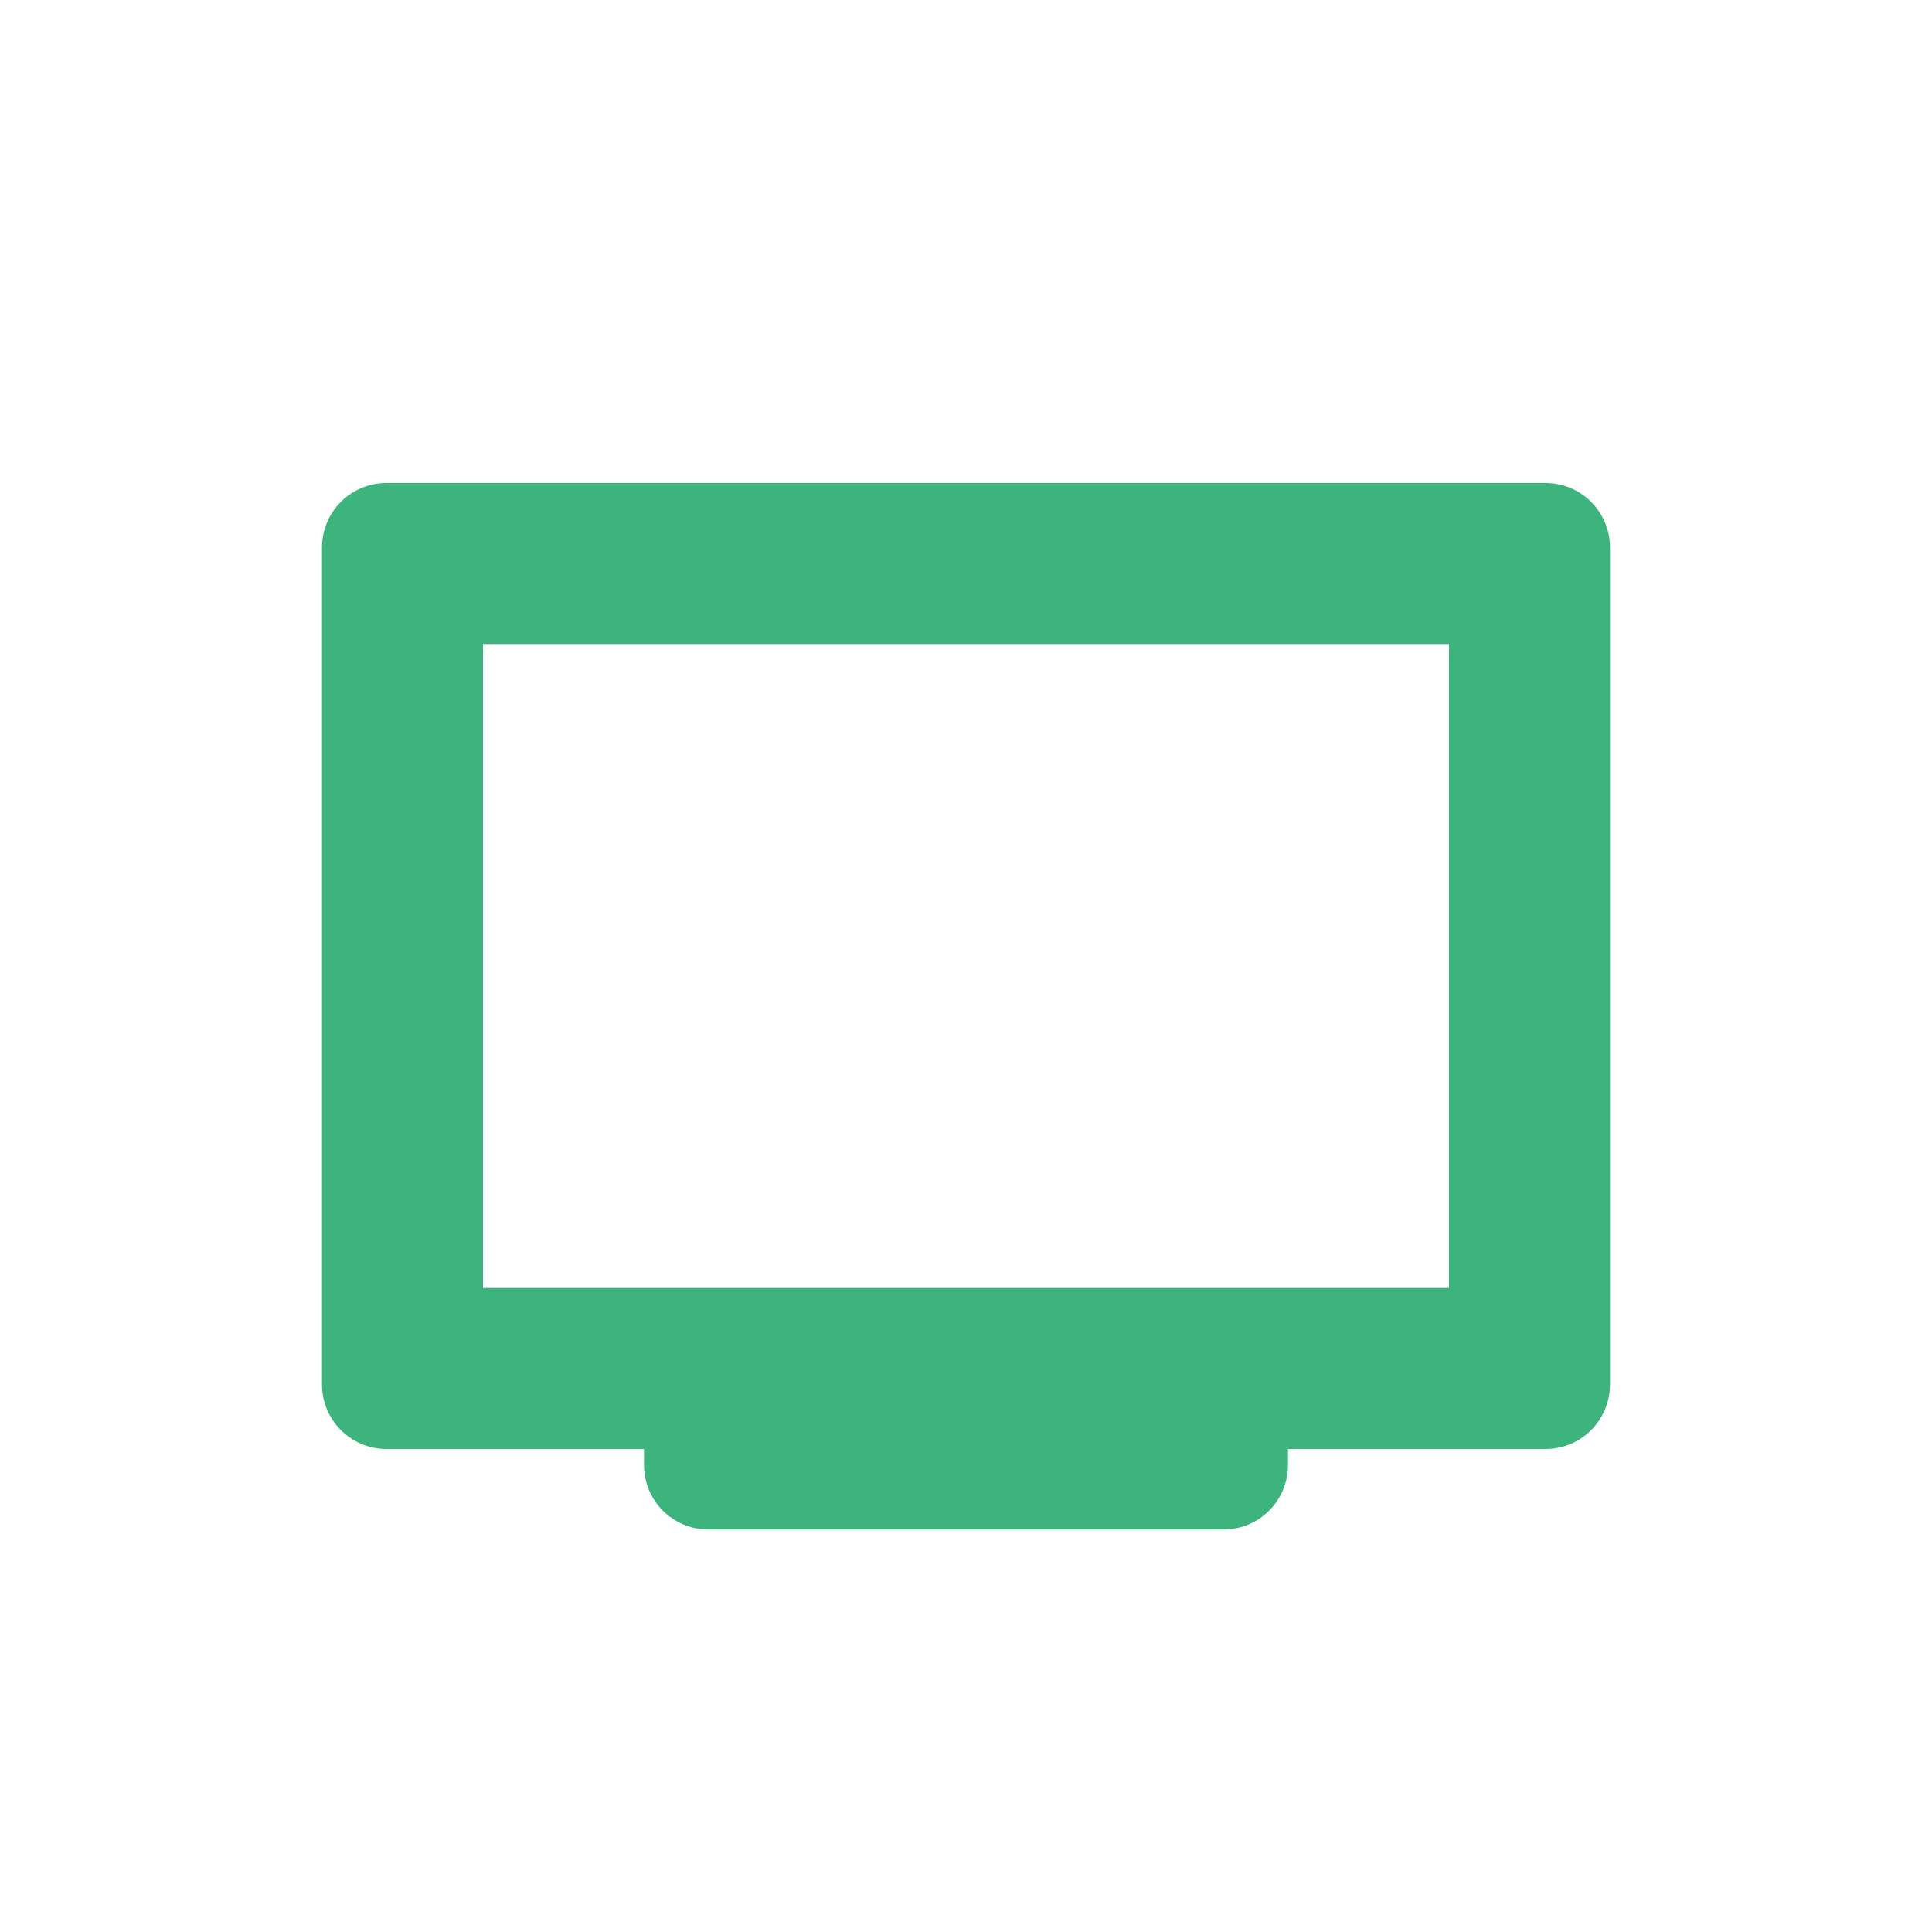
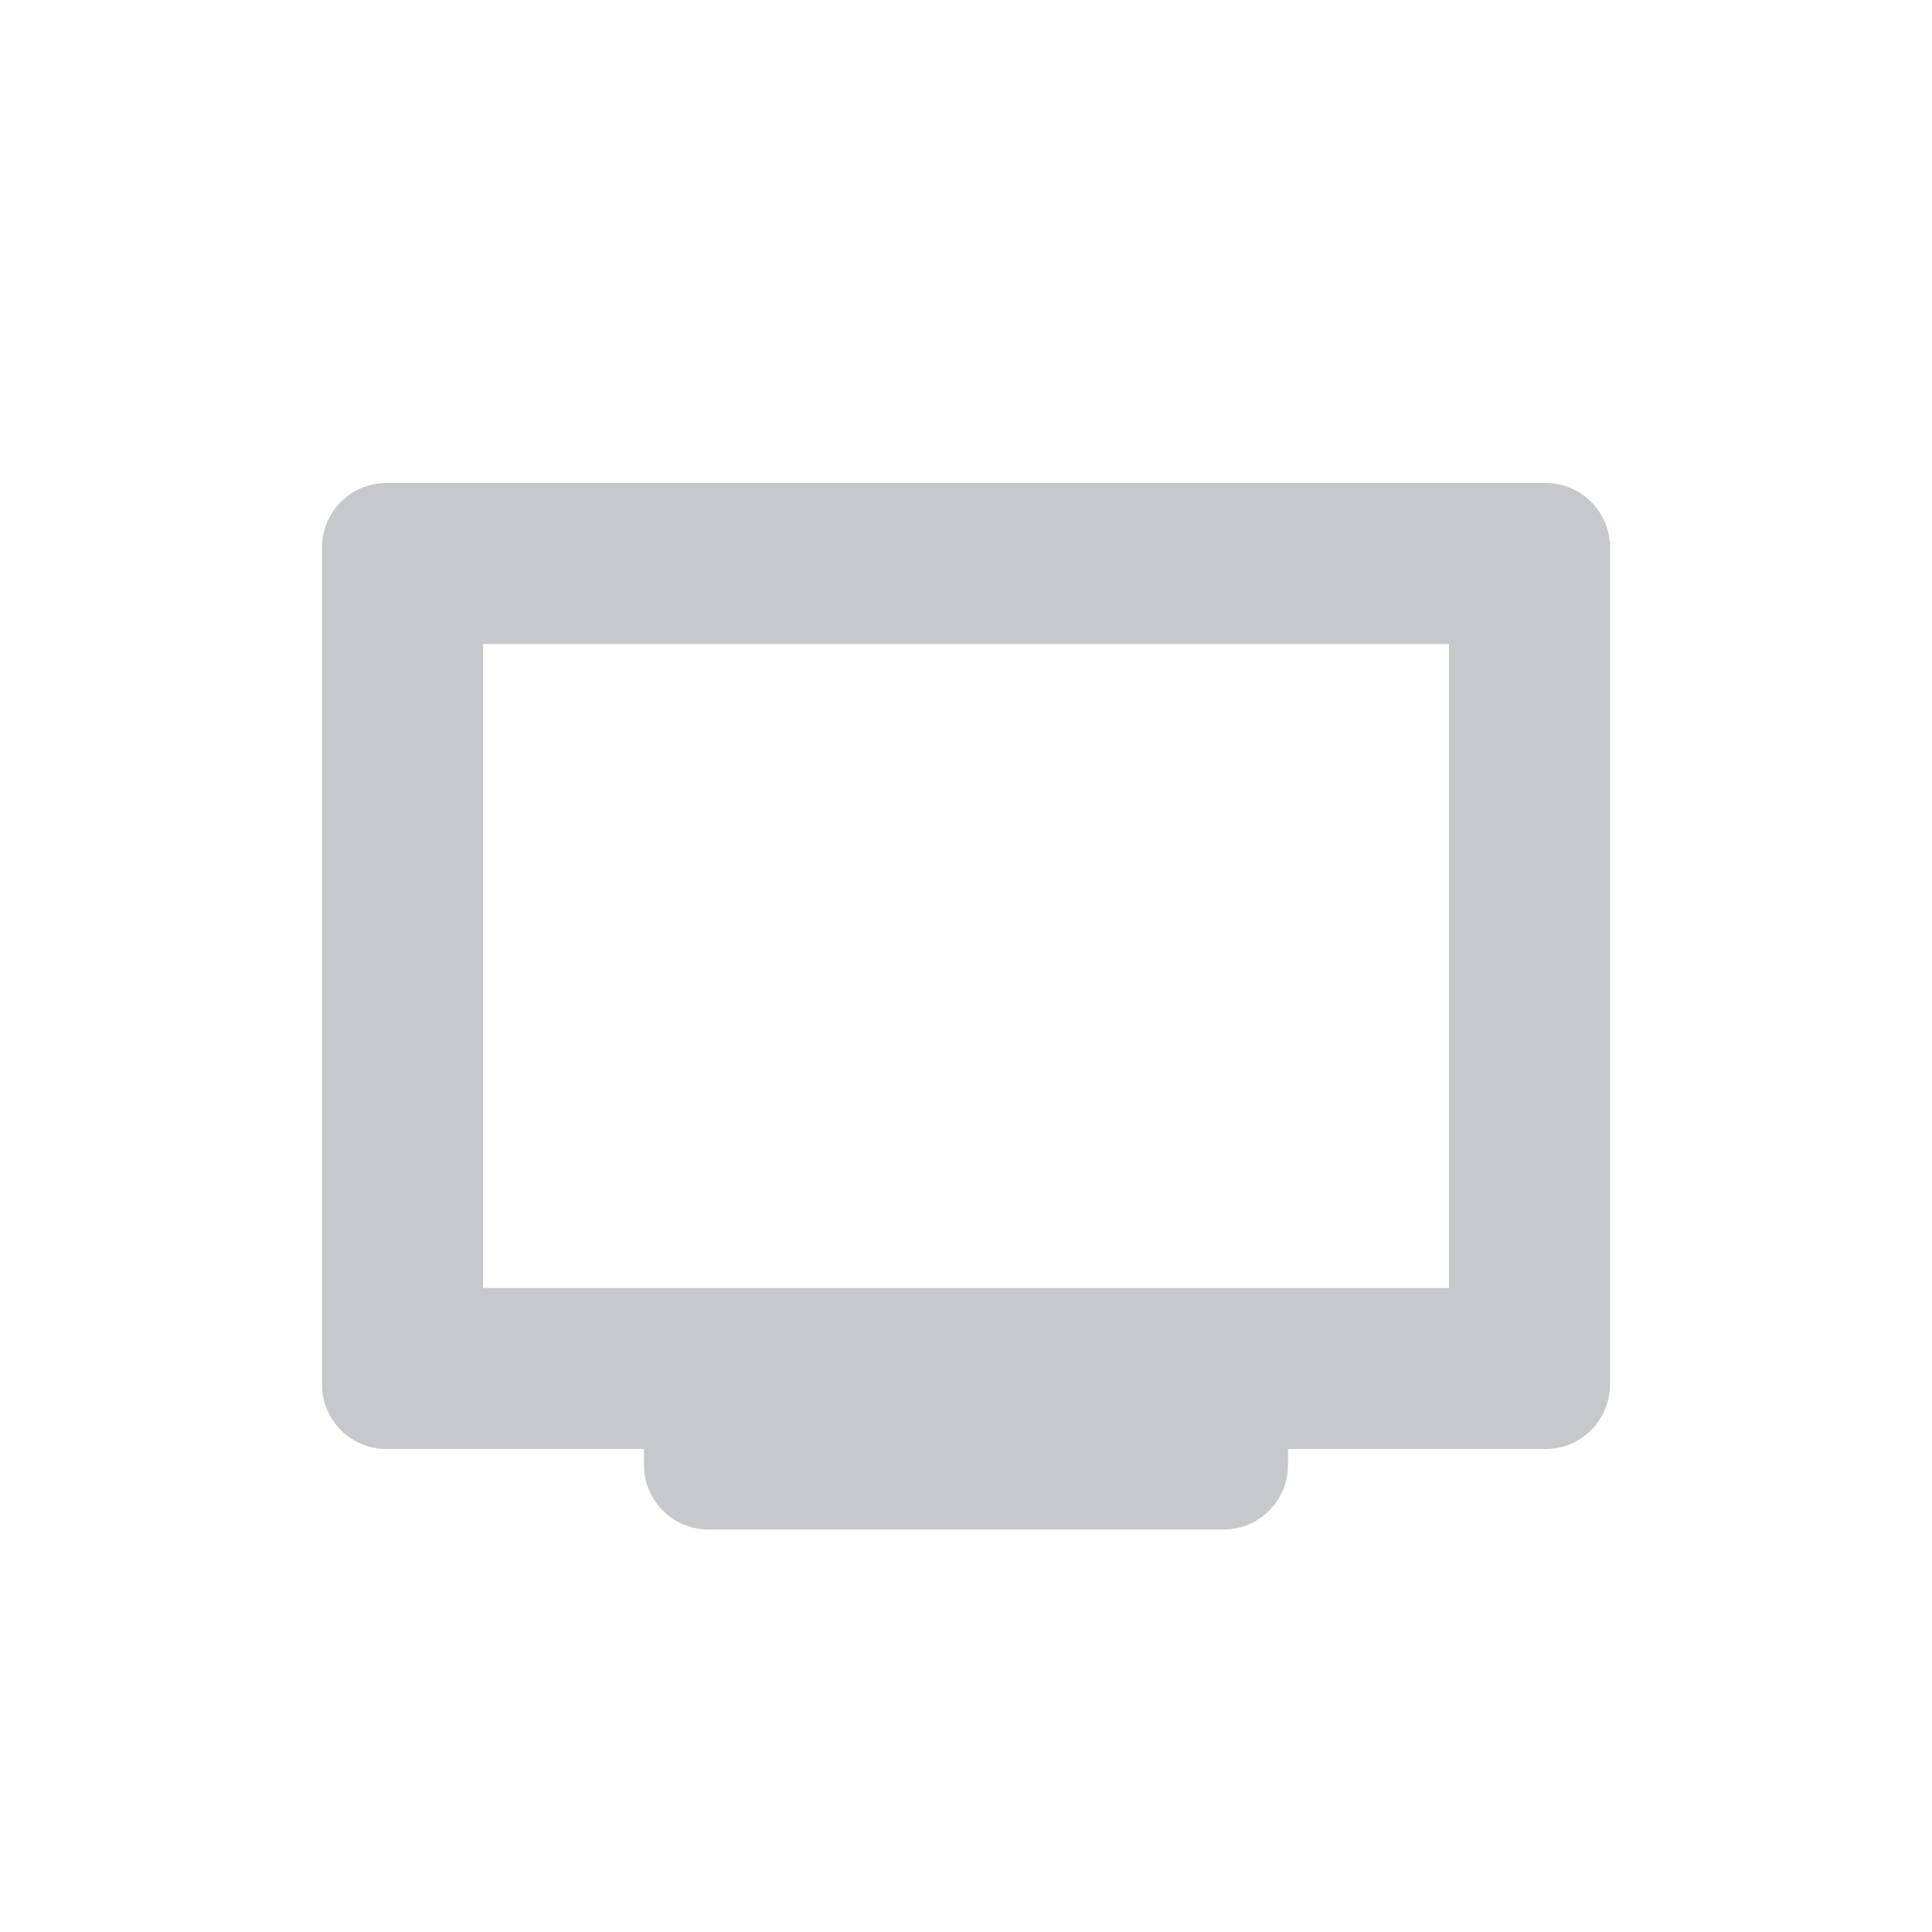
<svg xmlns="http://www.w3.org/2000/svg" width="24" height="24" version="1.1">
  <defs>
    <style id="current-color-scheme" type="text/css">
   .ColorScheme-Text { color:#5c616c; } .ColorScheme-Highlight { color:#367bf0; } .ColorScheme-NeutralText { color:#ffcc44; } .ColorScheme-PositiveText { color:#3db47e; } .ColorScheme-NegativeText { color:#dd4747; }
  </style>
  </defs>
-   <path style="fill:currentColor" class="ColorScheme-PositiveText" d="M 4.801,6 C 4.358,6 4,6.358 4,6.801 V 17.199 C 4,17.642 4.358,18 4.801,18 H 8 v 0.199 C 8,18.642 8.358,19 8.801,19 h 6.398 C 15.642,19 16,18.642 16,18.199 V 18 h 3.199 C 19.642,18 20,17.642 20,17.199 V 6.801 C 20,6.358 19.642,6 19.199,6 Z M 6,8 H 18 V 16 H 6 Z" />
+   <path style="fill:currentColor;opacity:.35" class="ColorScheme-Text" d="M 4.801,6 C 4.358,6 4,6.358 4,6.801 V 17.199 C 4,17.642 4.358,18 4.801,18 H 8 v 0.199 C 8,18.642 8.358,19 8.801,19 h 6.398 C 15.642,19 16,18.642 16,18.199 V 18 h 3.199 C 19.642,18 20,17.642 20,17.199 V 6.801 C 20,6.358 19.642,6 19.199,6 Z M 6,8 H 18 V 16 H 6 Z" />
</svg>
